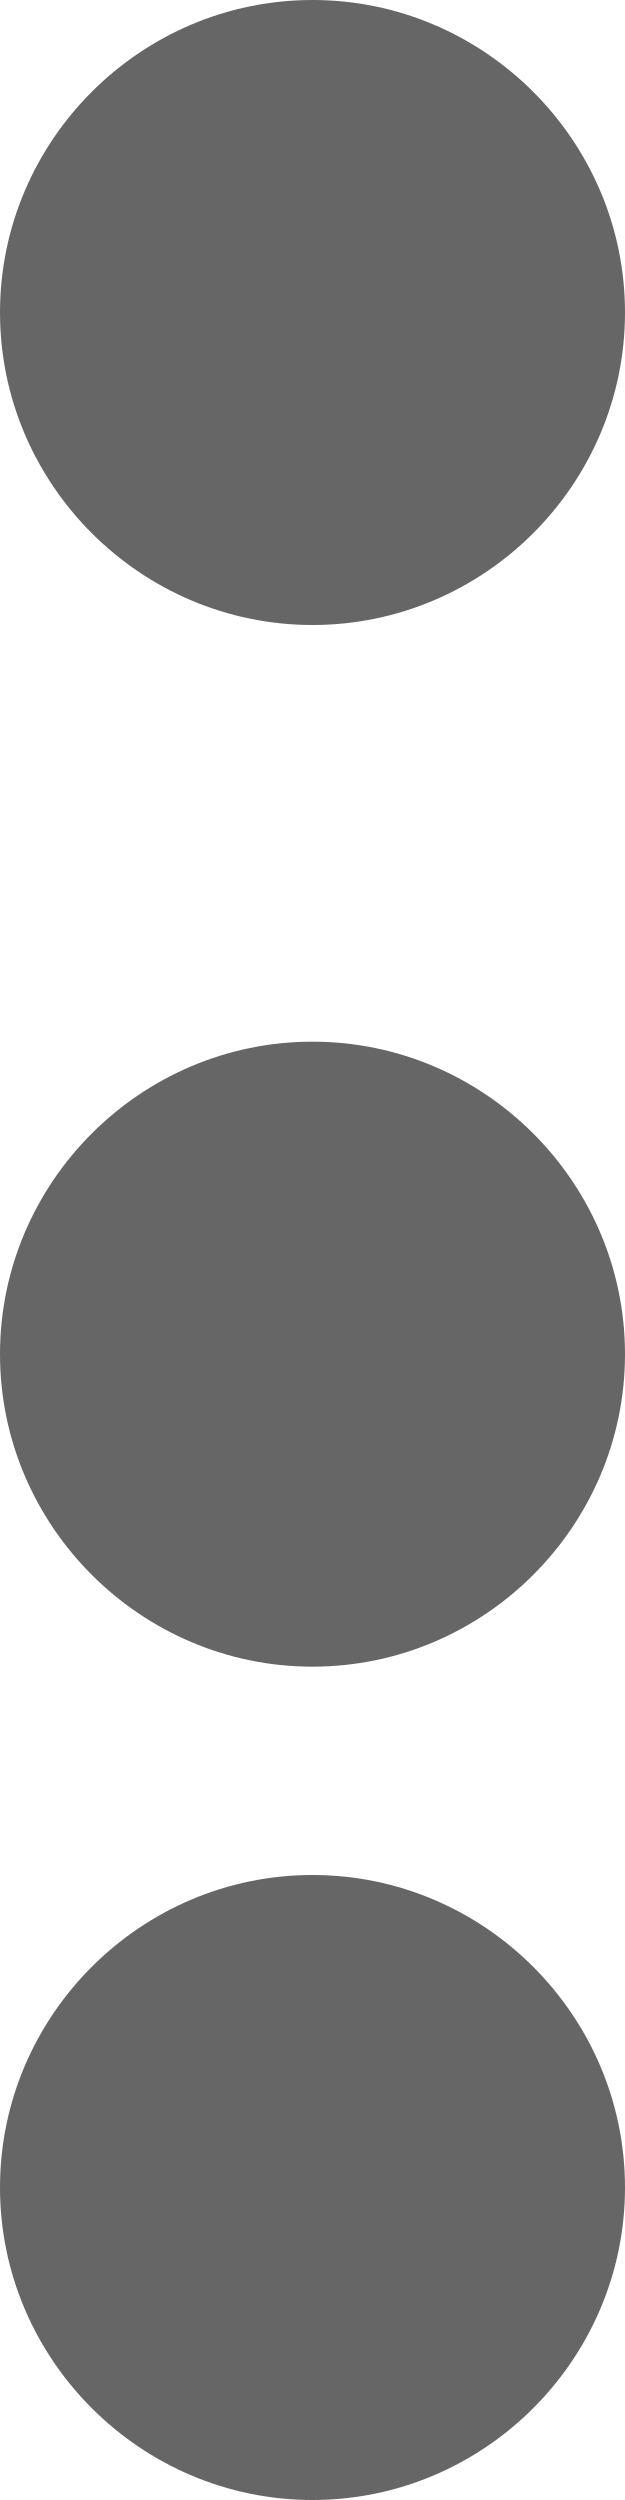
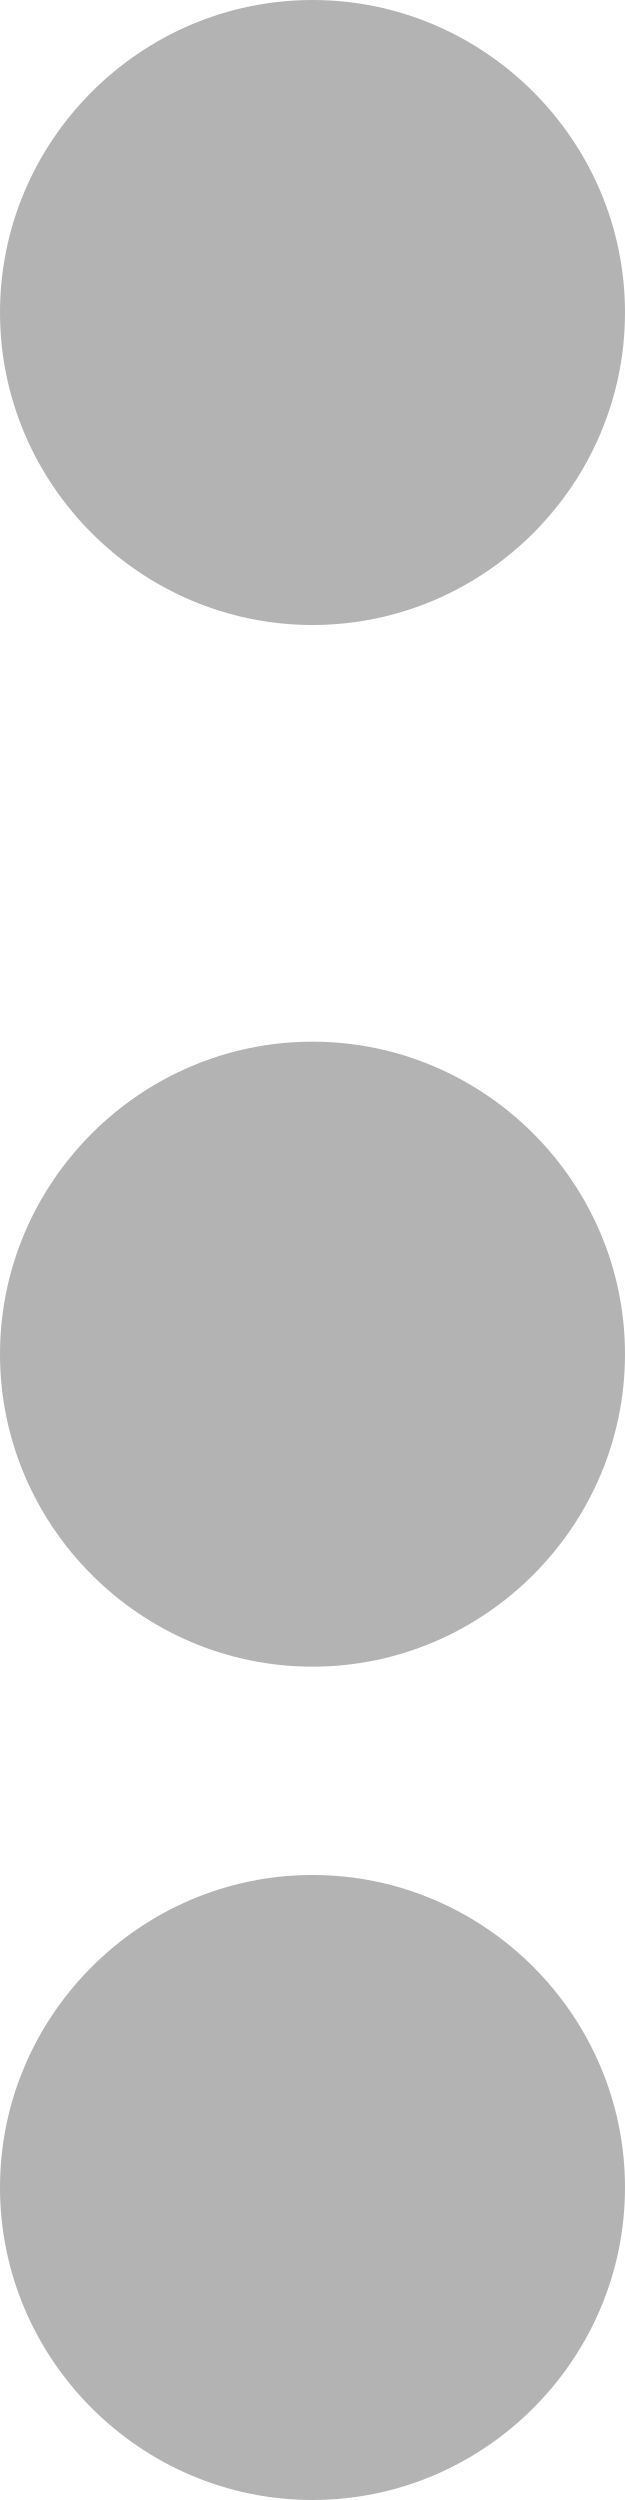
<svg xmlns="http://www.w3.org/2000/svg" width="3px" height="12px" viewBox="0 0 3 12" version="1.1">
  <defs />
-   <g id="Mockup" stroke="none" stroke-width="1" fill="none" fill-rule="evenodd" opacity="0.6">
+   <g id="Mockup" stroke="none" stroke-width="1" fill="none" fill-rule="evenodd" opacity="0.3">
    <g id="tasks" transform="translate(-979, -18)">
      <g id="ic/more" transform="translate(971, 15)">
        <g id="Group">
          <polygon id="Shape" points="0 0 18 0 18 18 0 18" />
          <path d="M9.5,6 C10.325,6 11,5.325 11,4.5 C11,3.675 10.325,3 9.5,3 C8.675,3 8,3.675 8,4.5 C8,5.325 8.675,6 9.5,6 Z M9.5,8 C8.675,8 8,8.675 8,9.5 C8,10.325 8.675,11 9.5,11 C10.325,11 11,10.325 11,9.5 C11,8.675 10.325,8 9.5,8 Z M9.5,12 C8.675,12 8,12.675 8,13.5 C8,14.325 8.675,15 9.5,15 C10.325,15 11,14.325 11,13.5 C11,12.675 10.325,12 9.5,12 Z" id="Shape" fill="#000000" />
        </g>
      </g>
    </g>
  </g>
</svg>
